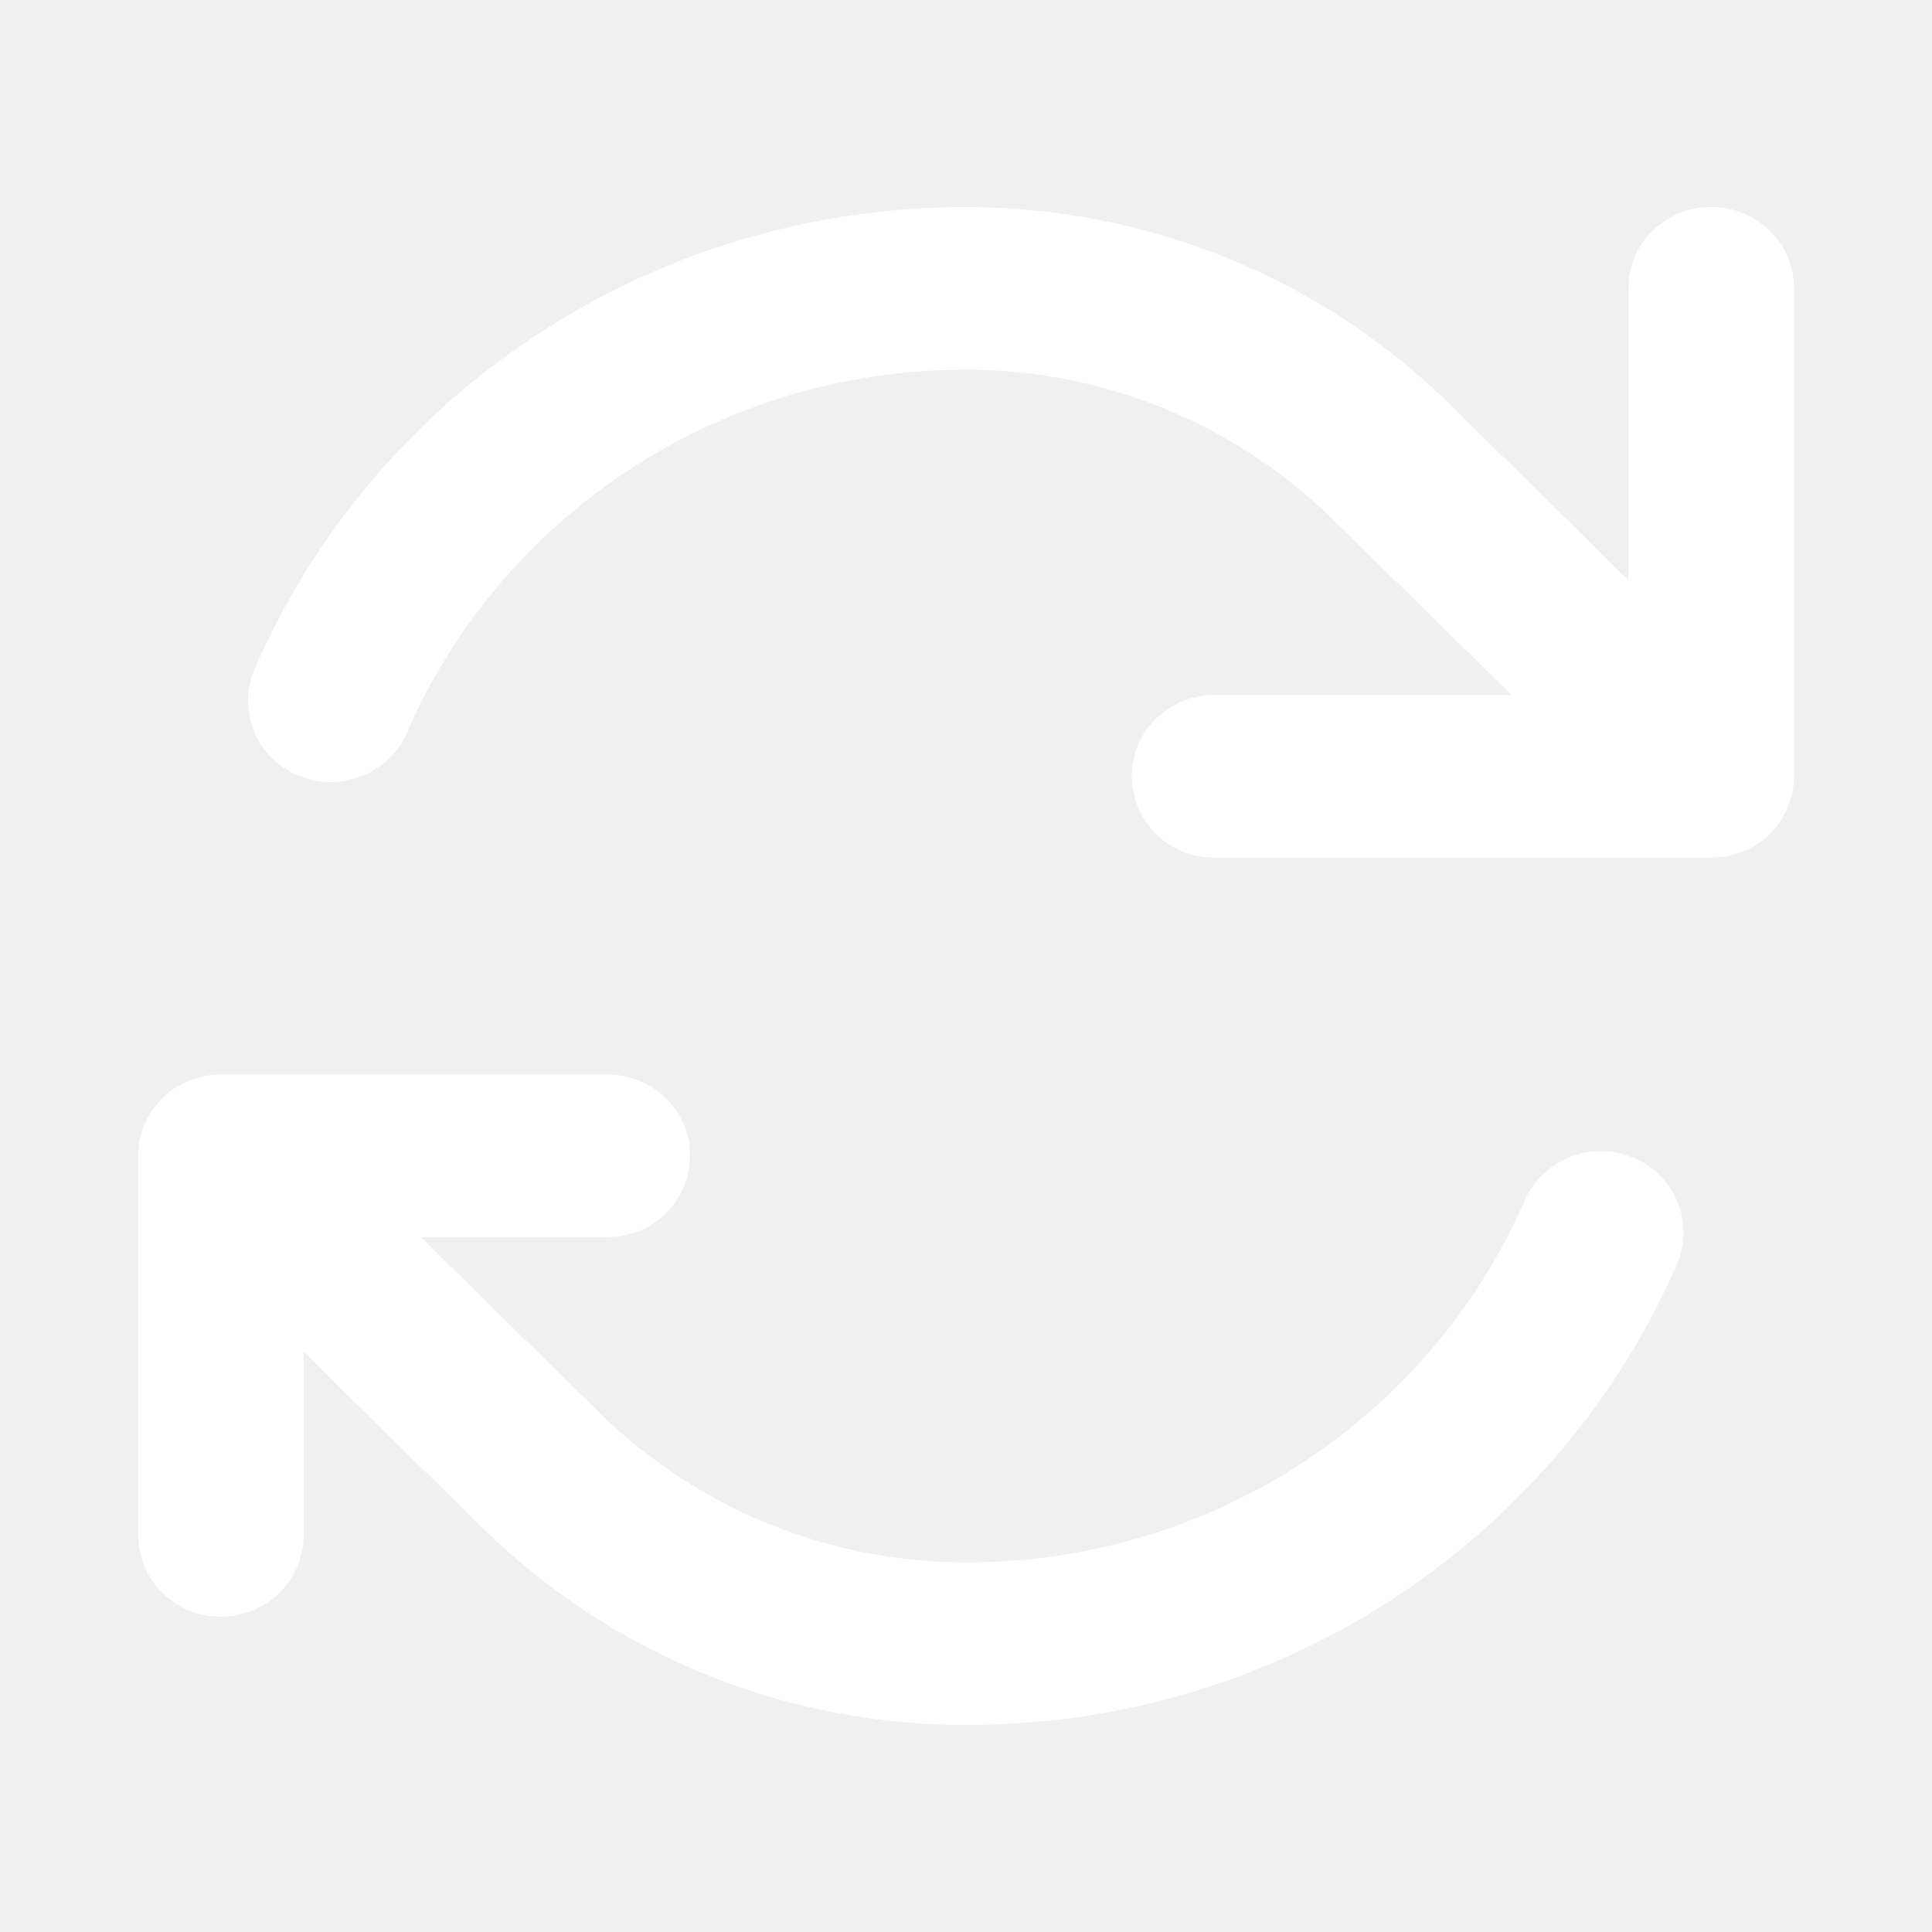
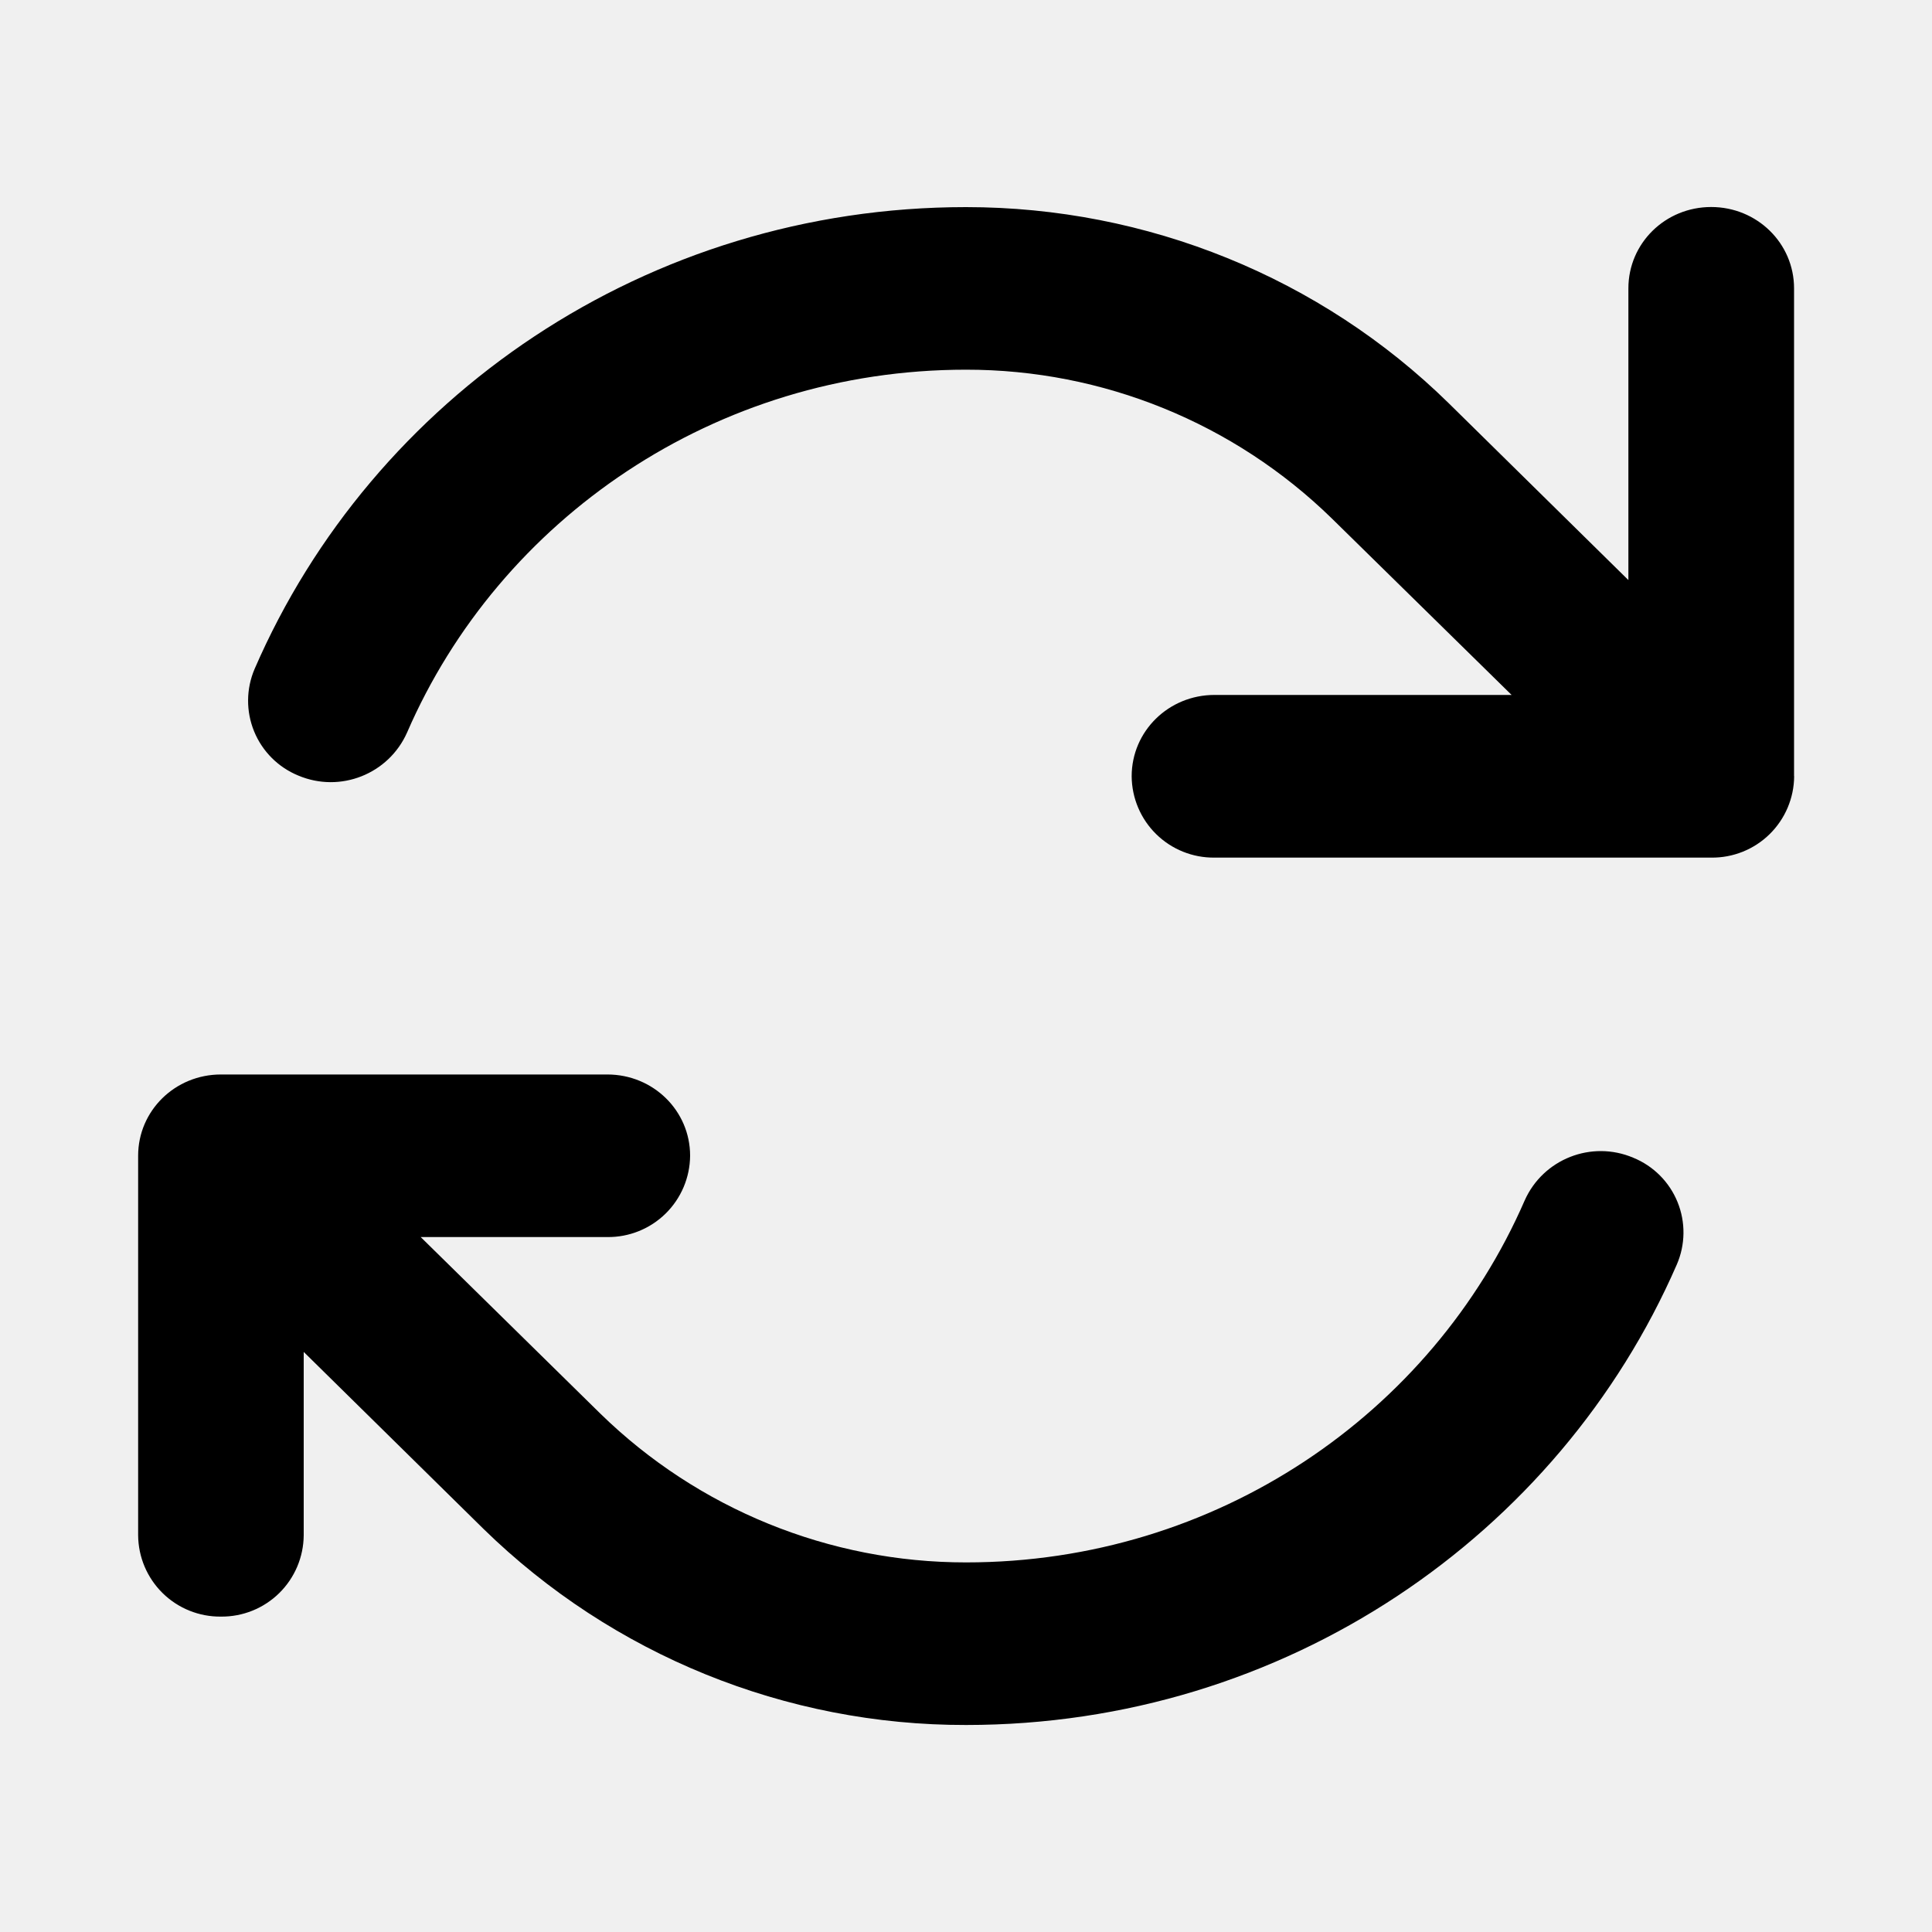
<svg xmlns="http://www.w3.org/2000/svg" fill="none" viewBox="0 0 20 20">
-   <path fill="#fff" d="M18.573 8.036a.848.848 0 0 1-.858.842h-5.143a.848.848 0 0 1-.857-.842c0-.467.383-.842.857-.842h3.076l-1.861-1.827A5.414 5.414 0 0 0 10 3.827c-2.596 0-4.828 1.547-5.786 3.756a.864.864 0 0 1-1.125.446.837.837 0 0 1-.453-1.105c1.218-2.81 4.057-4.78 7.364-4.78 1.875 0 3.671.729 4.997 2.03l1.86 1.831v-3.02c0-.467.382-.842.857-.842s.858.375.858.842v5.05ZM2.287 11.123h4c.475 0 .857.375.857.841a.848.848 0 0 1-.857.842H4.355l1.86 1.828a5.414 5.414 0 0 0 3.786 1.54c2.593 0 4.822-1.54 5.782-3.746a.862.862 0 0 1 1.125-.443.835.835 0 0 1 .45 1.106c-1.221 2.802-4.053 4.766-7.357 4.766a7.129 7.129 0 0 1-4.996-2.03l-1.861-1.832v1.898a.848.848 0 0 1-.857.842.848.848 0 0 1-.857-.842v-3.929c0-.466.382-.841.857-.841Z" />
+   <path fill="currentColor" d="M18.573 8.036a.848.848 0 0 1-.858.842h-5.143a.848.848 0 0 1-.857-.842c0-.467.383-.842.857-.842h3.076l-1.861-1.827A5.414 5.414 0 0 0 10 3.827c-2.596 0-4.828 1.547-5.786 3.756a.864.864 0 0 1-1.125.446.837.837 0 0 1-.453-1.105c1.218-2.81 4.057-4.78 7.364-4.78 1.875 0 3.671.729 4.997 2.03l1.86 1.831v-3.02c0-.467.382-.842.857-.842s.858.375.858.842v5.05ZM2.287 11.123h4c.475 0 .857.375.857.841a.848.848 0 0 1-.857.842H4.355l1.86 1.828a5.414 5.414 0 0 0 3.786 1.54c2.593 0 4.822-1.54 5.782-3.746a.862.862 0 0 1 1.125-.443.835.835 0 0 1 .45 1.106c-1.221 2.802-4.053 4.766-7.357 4.766a7.129 7.129 0 0 1-4.996-2.03l-1.861-1.832v1.898a.848.848 0 0 1-.857.842.848.848 0 0 1-.857-.842v-3.929c0-.466.382-.841.857-.841Z" />
</svg>
